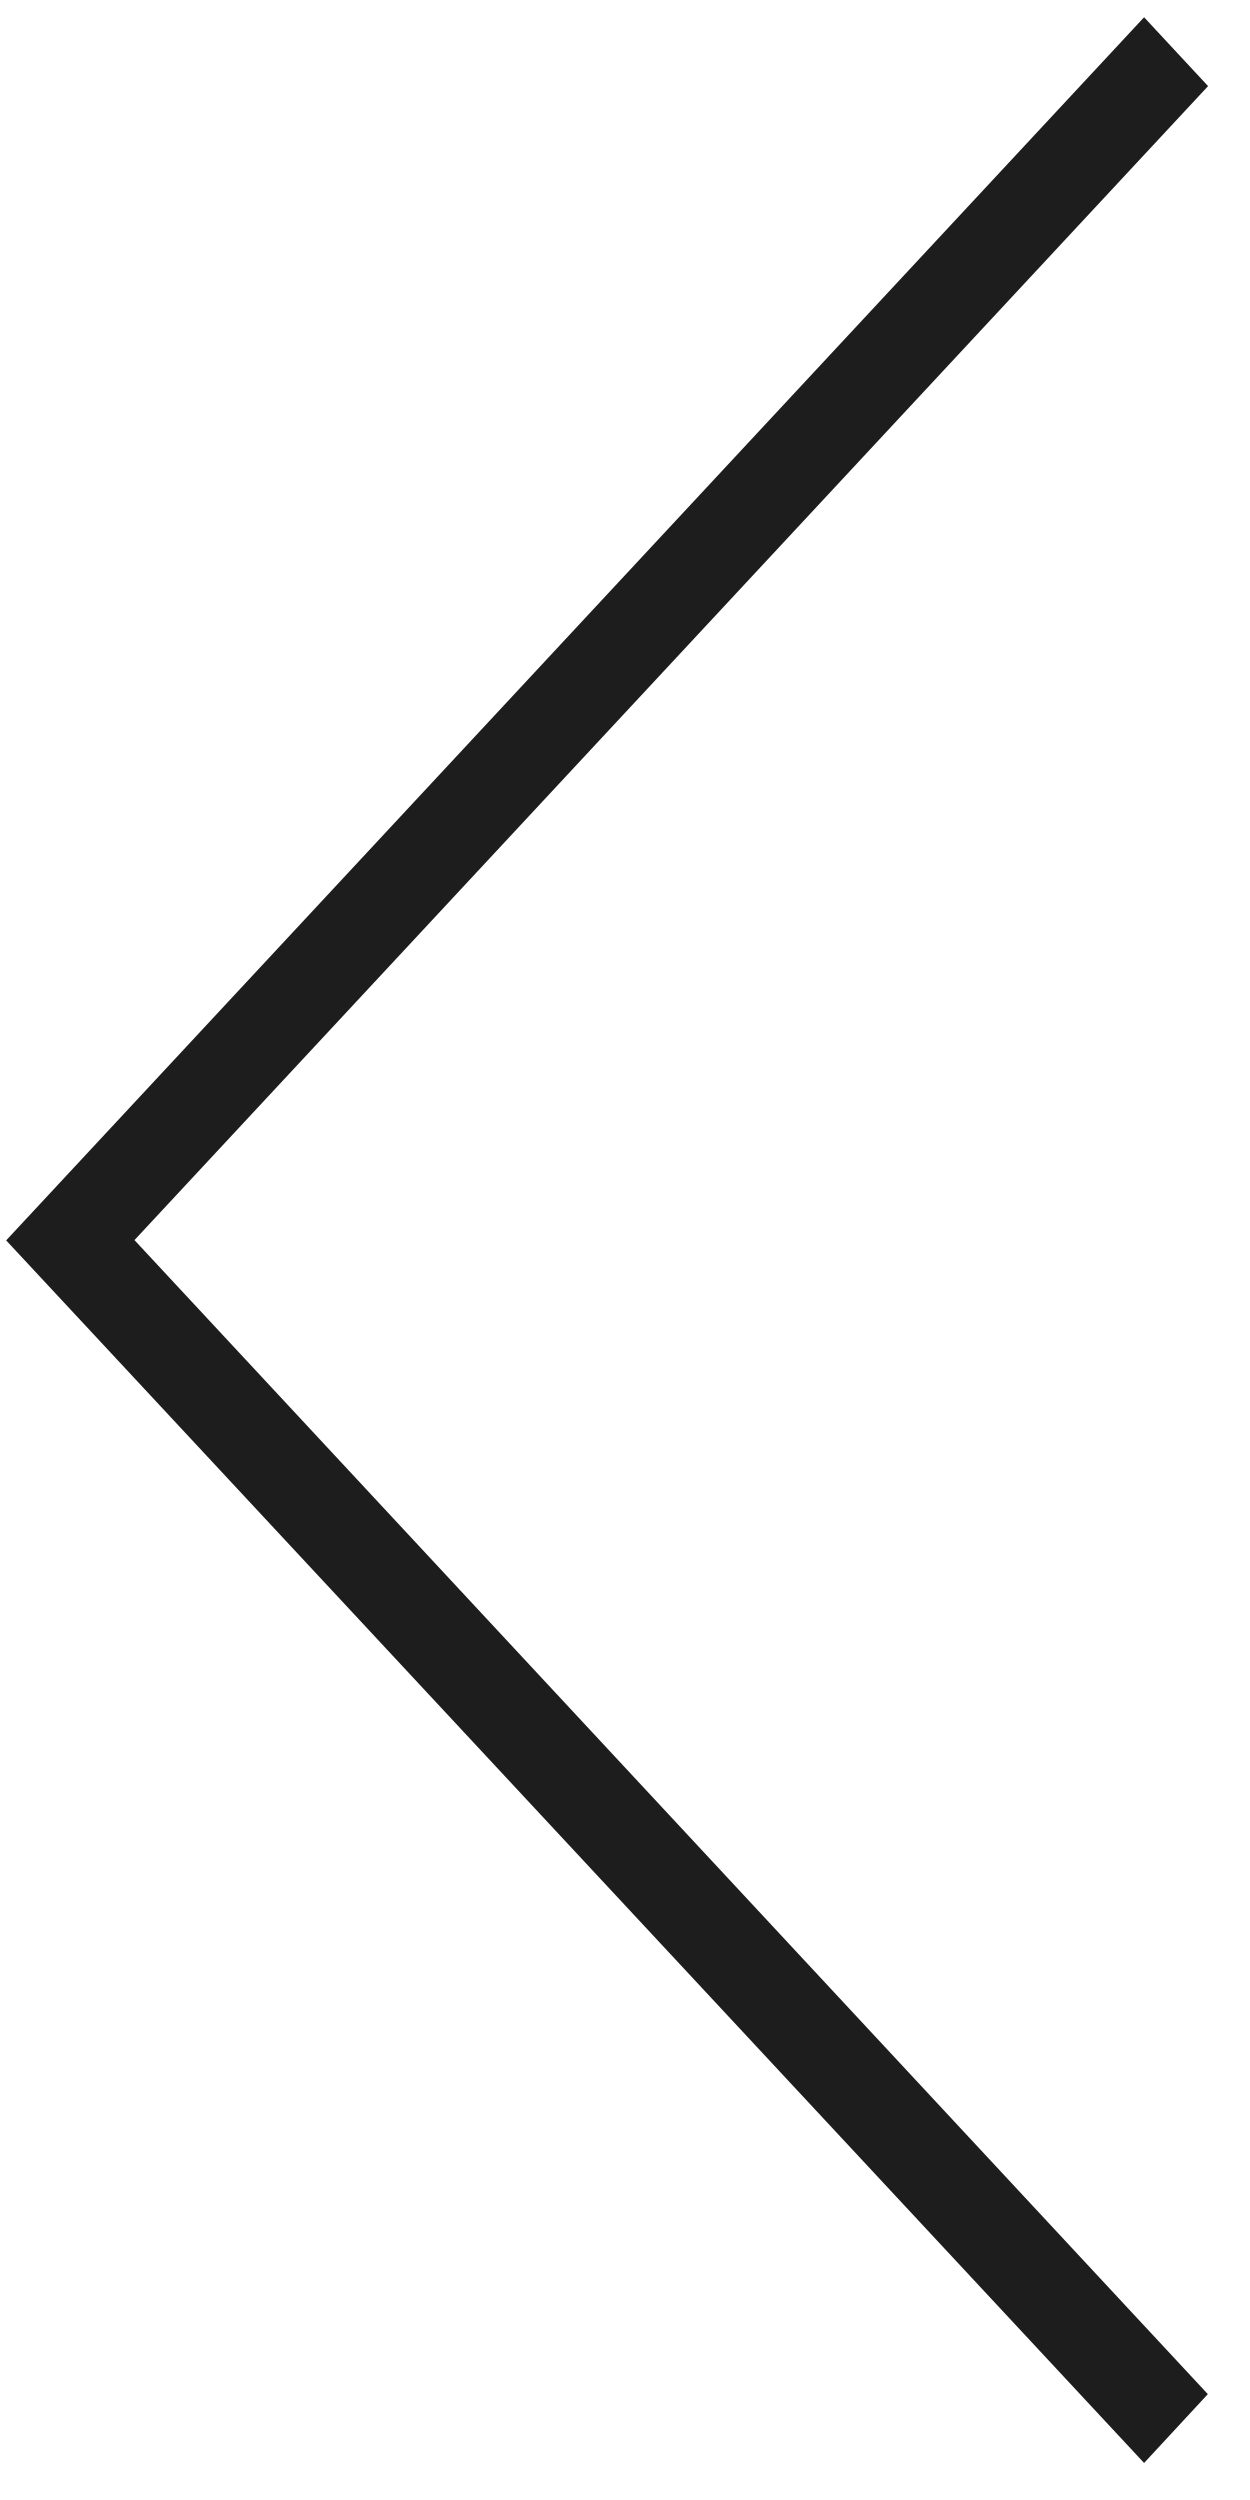
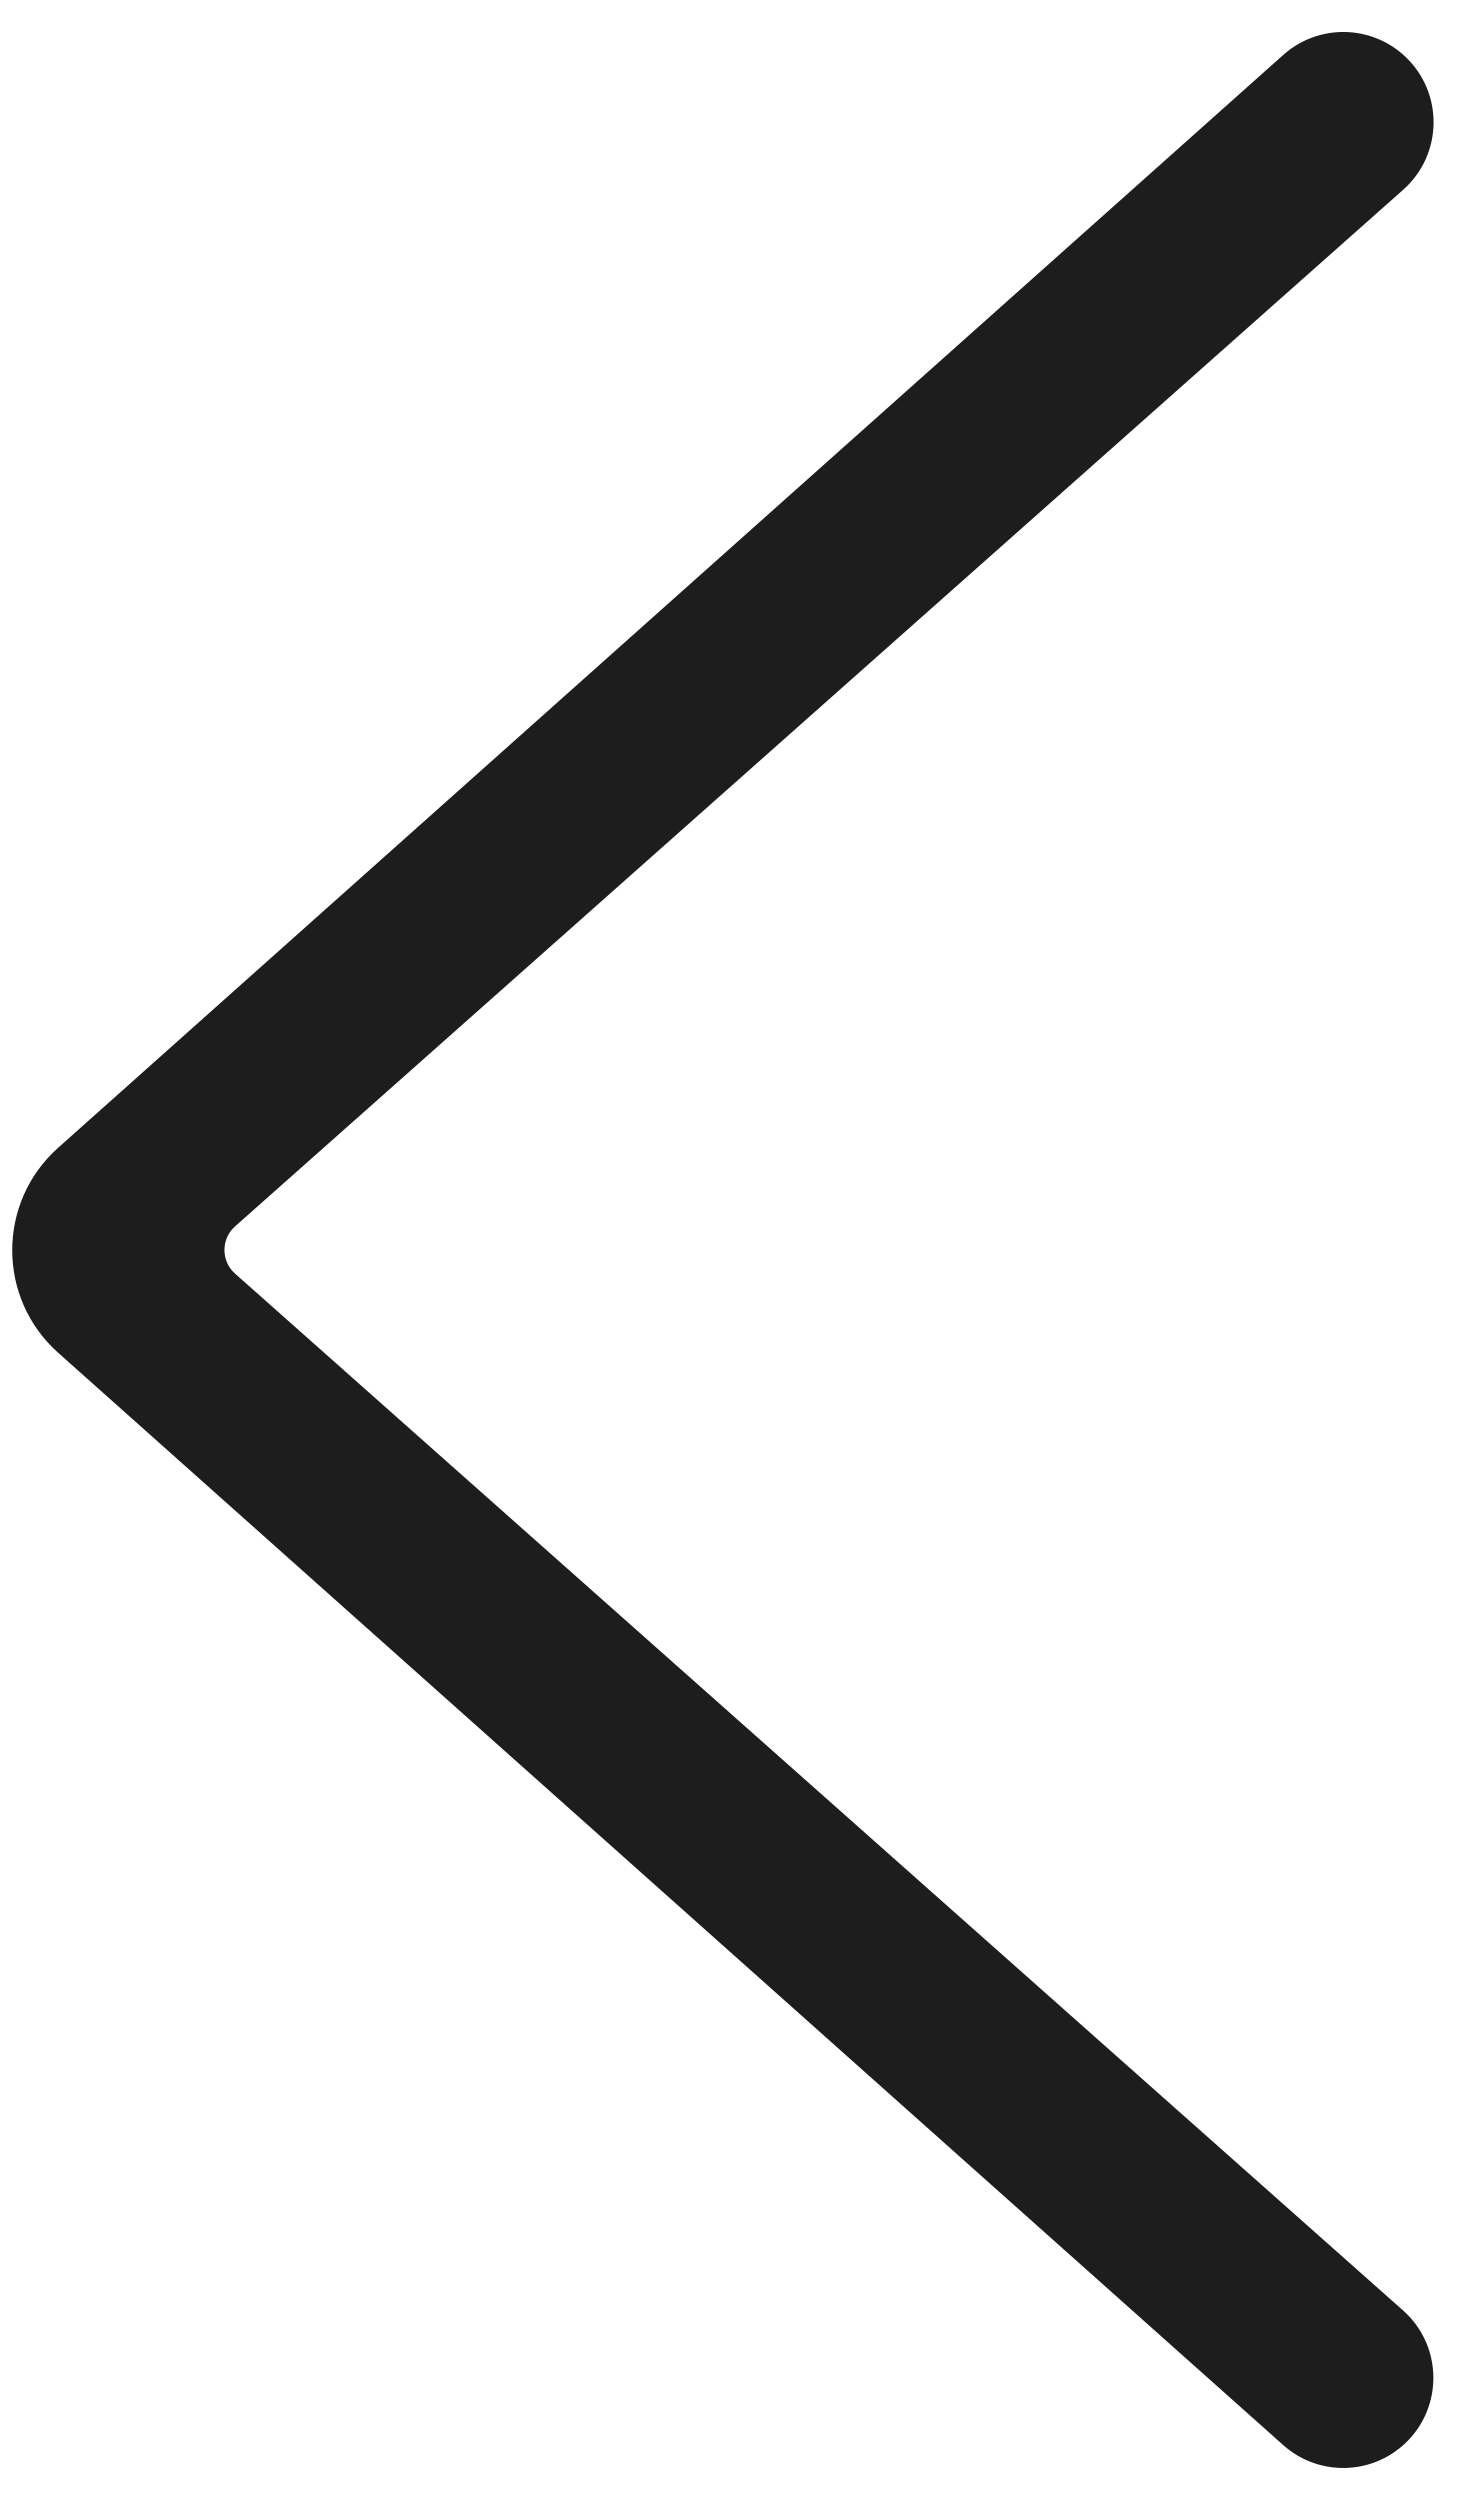
- <svg xmlns="http://www.w3.org/2000/svg" width="26" height="52" viewBox="0 0 26 52" fill="none">
-   <path d="M0.128 25.8L23.797 51.23L25.123 49.798L2.797 25.794L25.128 1.791L23.797 0.359L0.128 25.8Z" fill="#1D1D1D" />
+ <svg xmlns="http://www.w3.org/2000/svg" width="26" height="44" viewBox="0 0 26 44" fill="none">
+   <path d="M1.024 20.2C-0.055 21.161 -0.054 22.848 1.024 23.809L22.585 43.034C23.199 43.581 24.128 43.569 24.727 43.007V43.007C25.407 42.368 25.392 41.283 24.694 40.664L4.137 22.416C3.888 22.195 3.888 21.805 4.137 21.584L24.697 3.339C25.396 2.718 25.411 1.631 24.728 0.992V0.992C24.128 0.43 23.199 0.419 22.586 0.966L1.024 20.2Z" fill="#1D1D1D" />
</svg>
